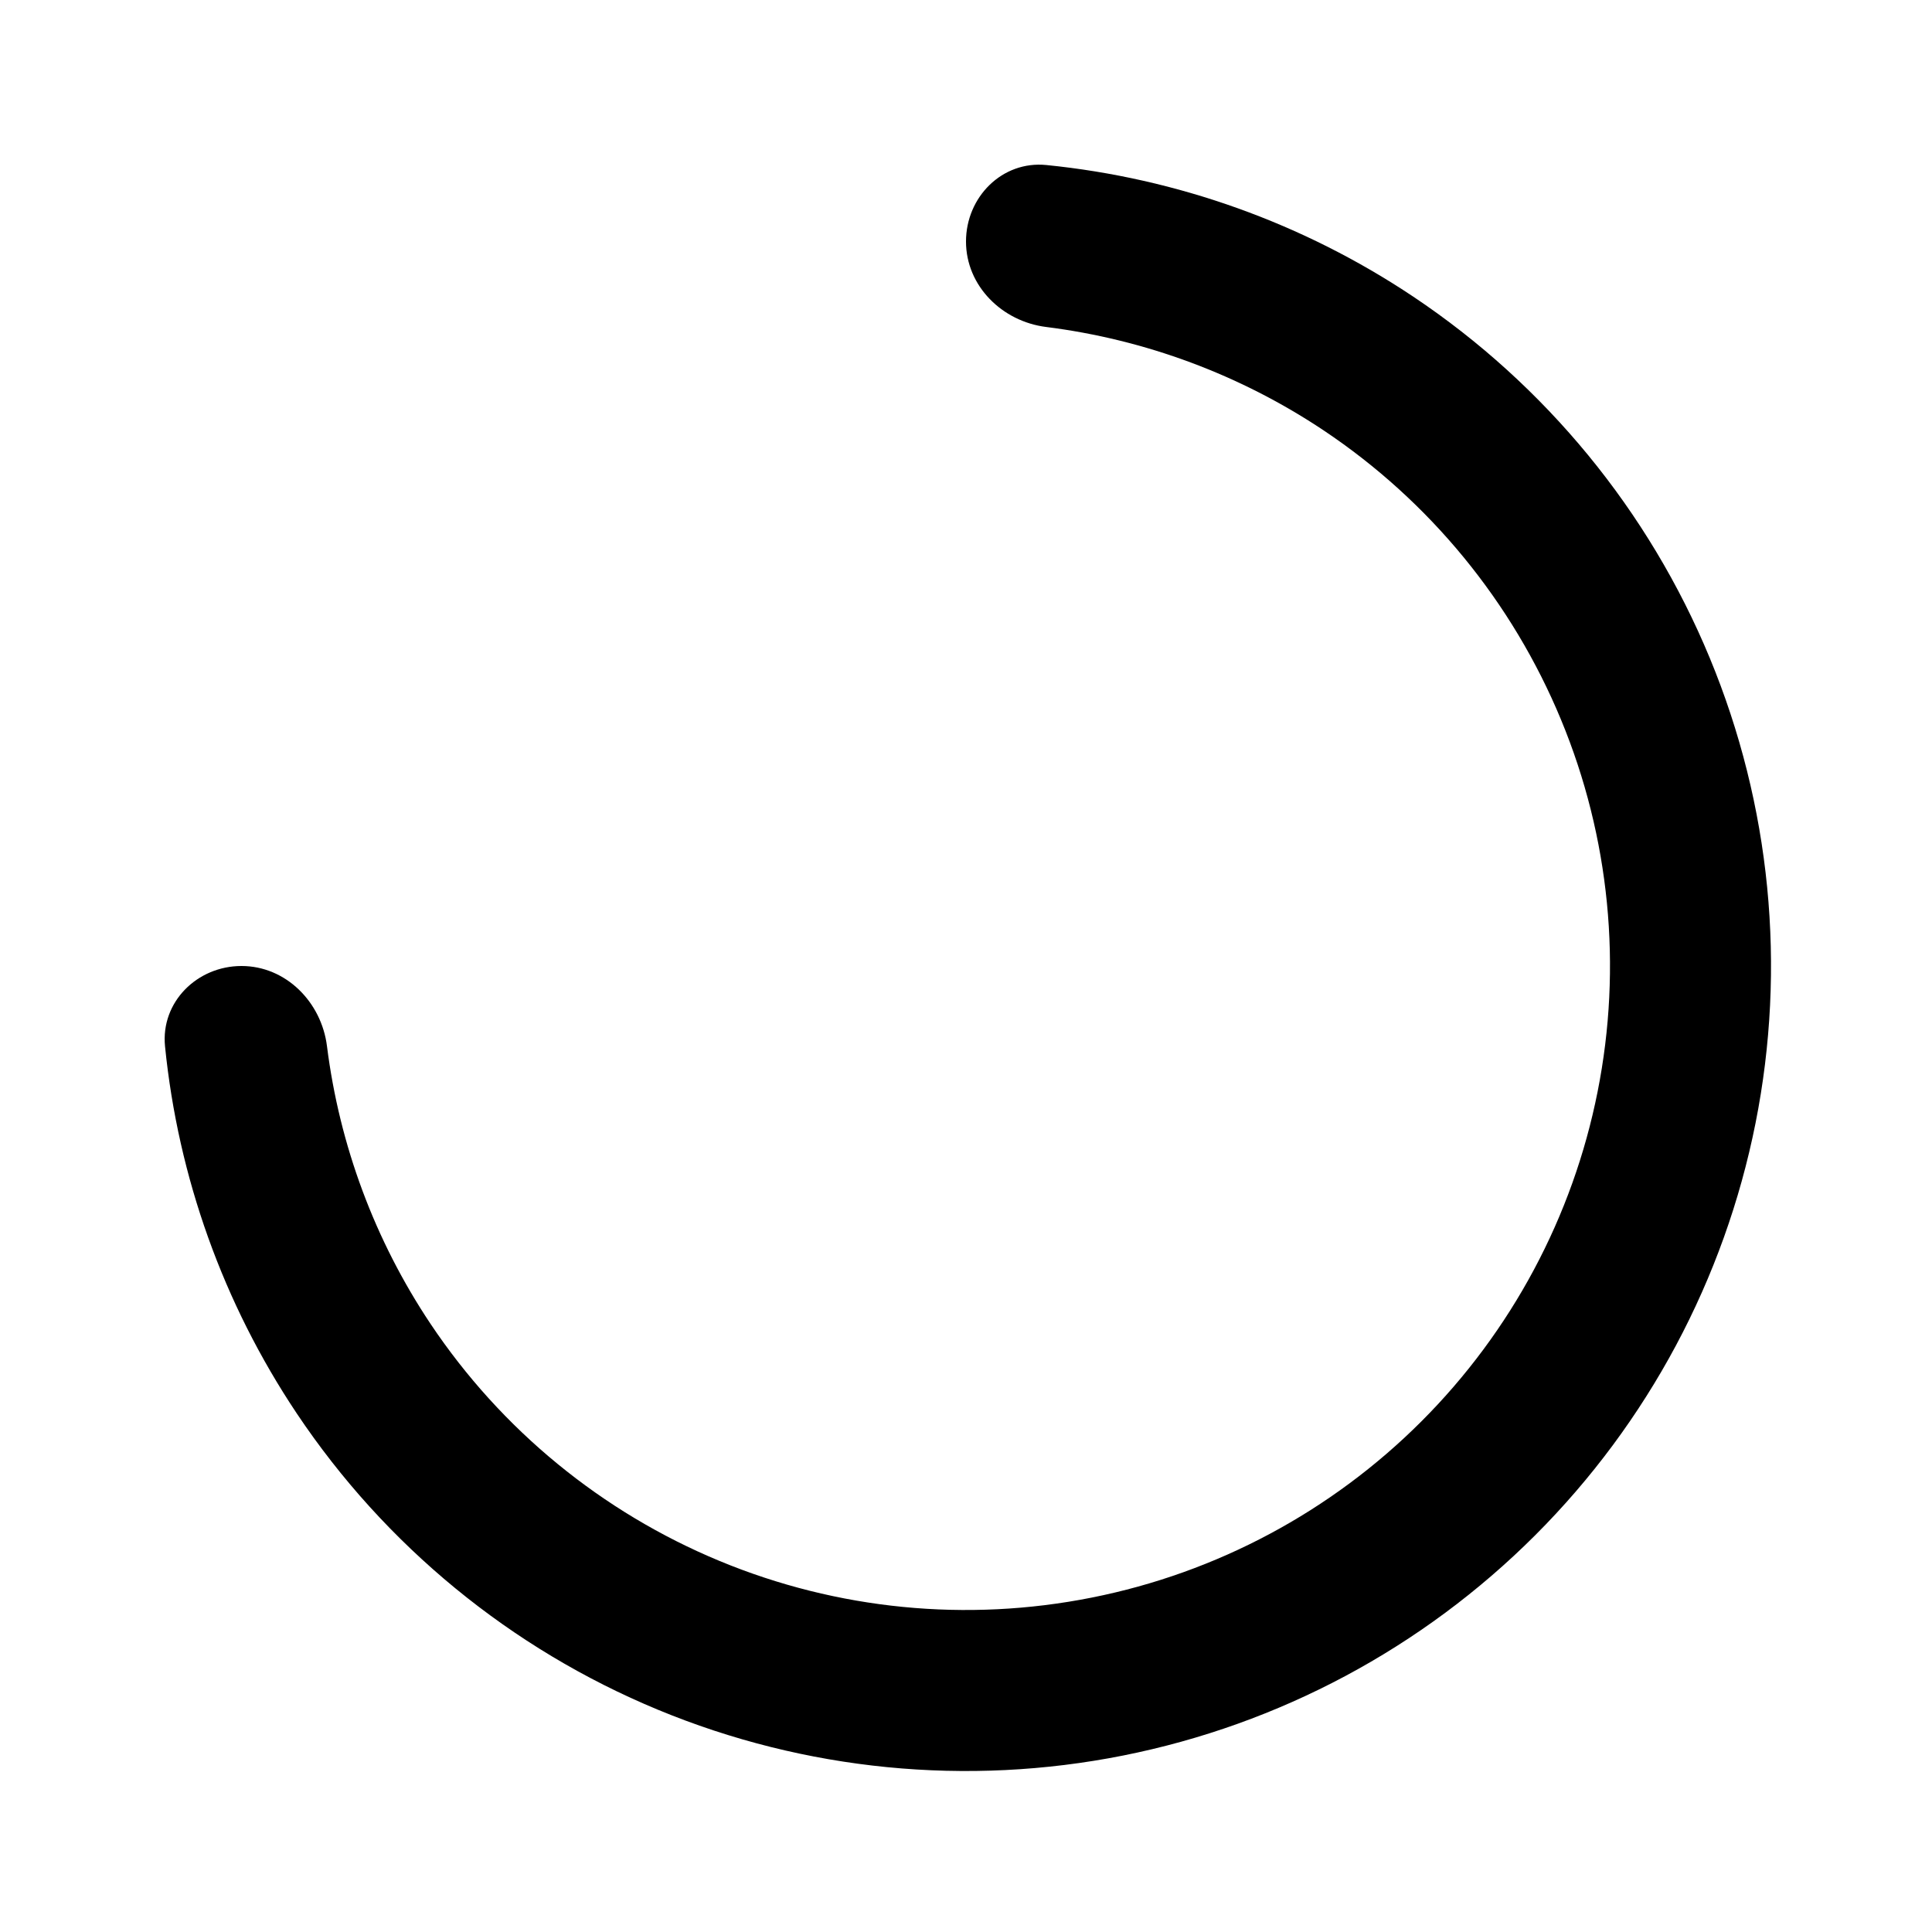
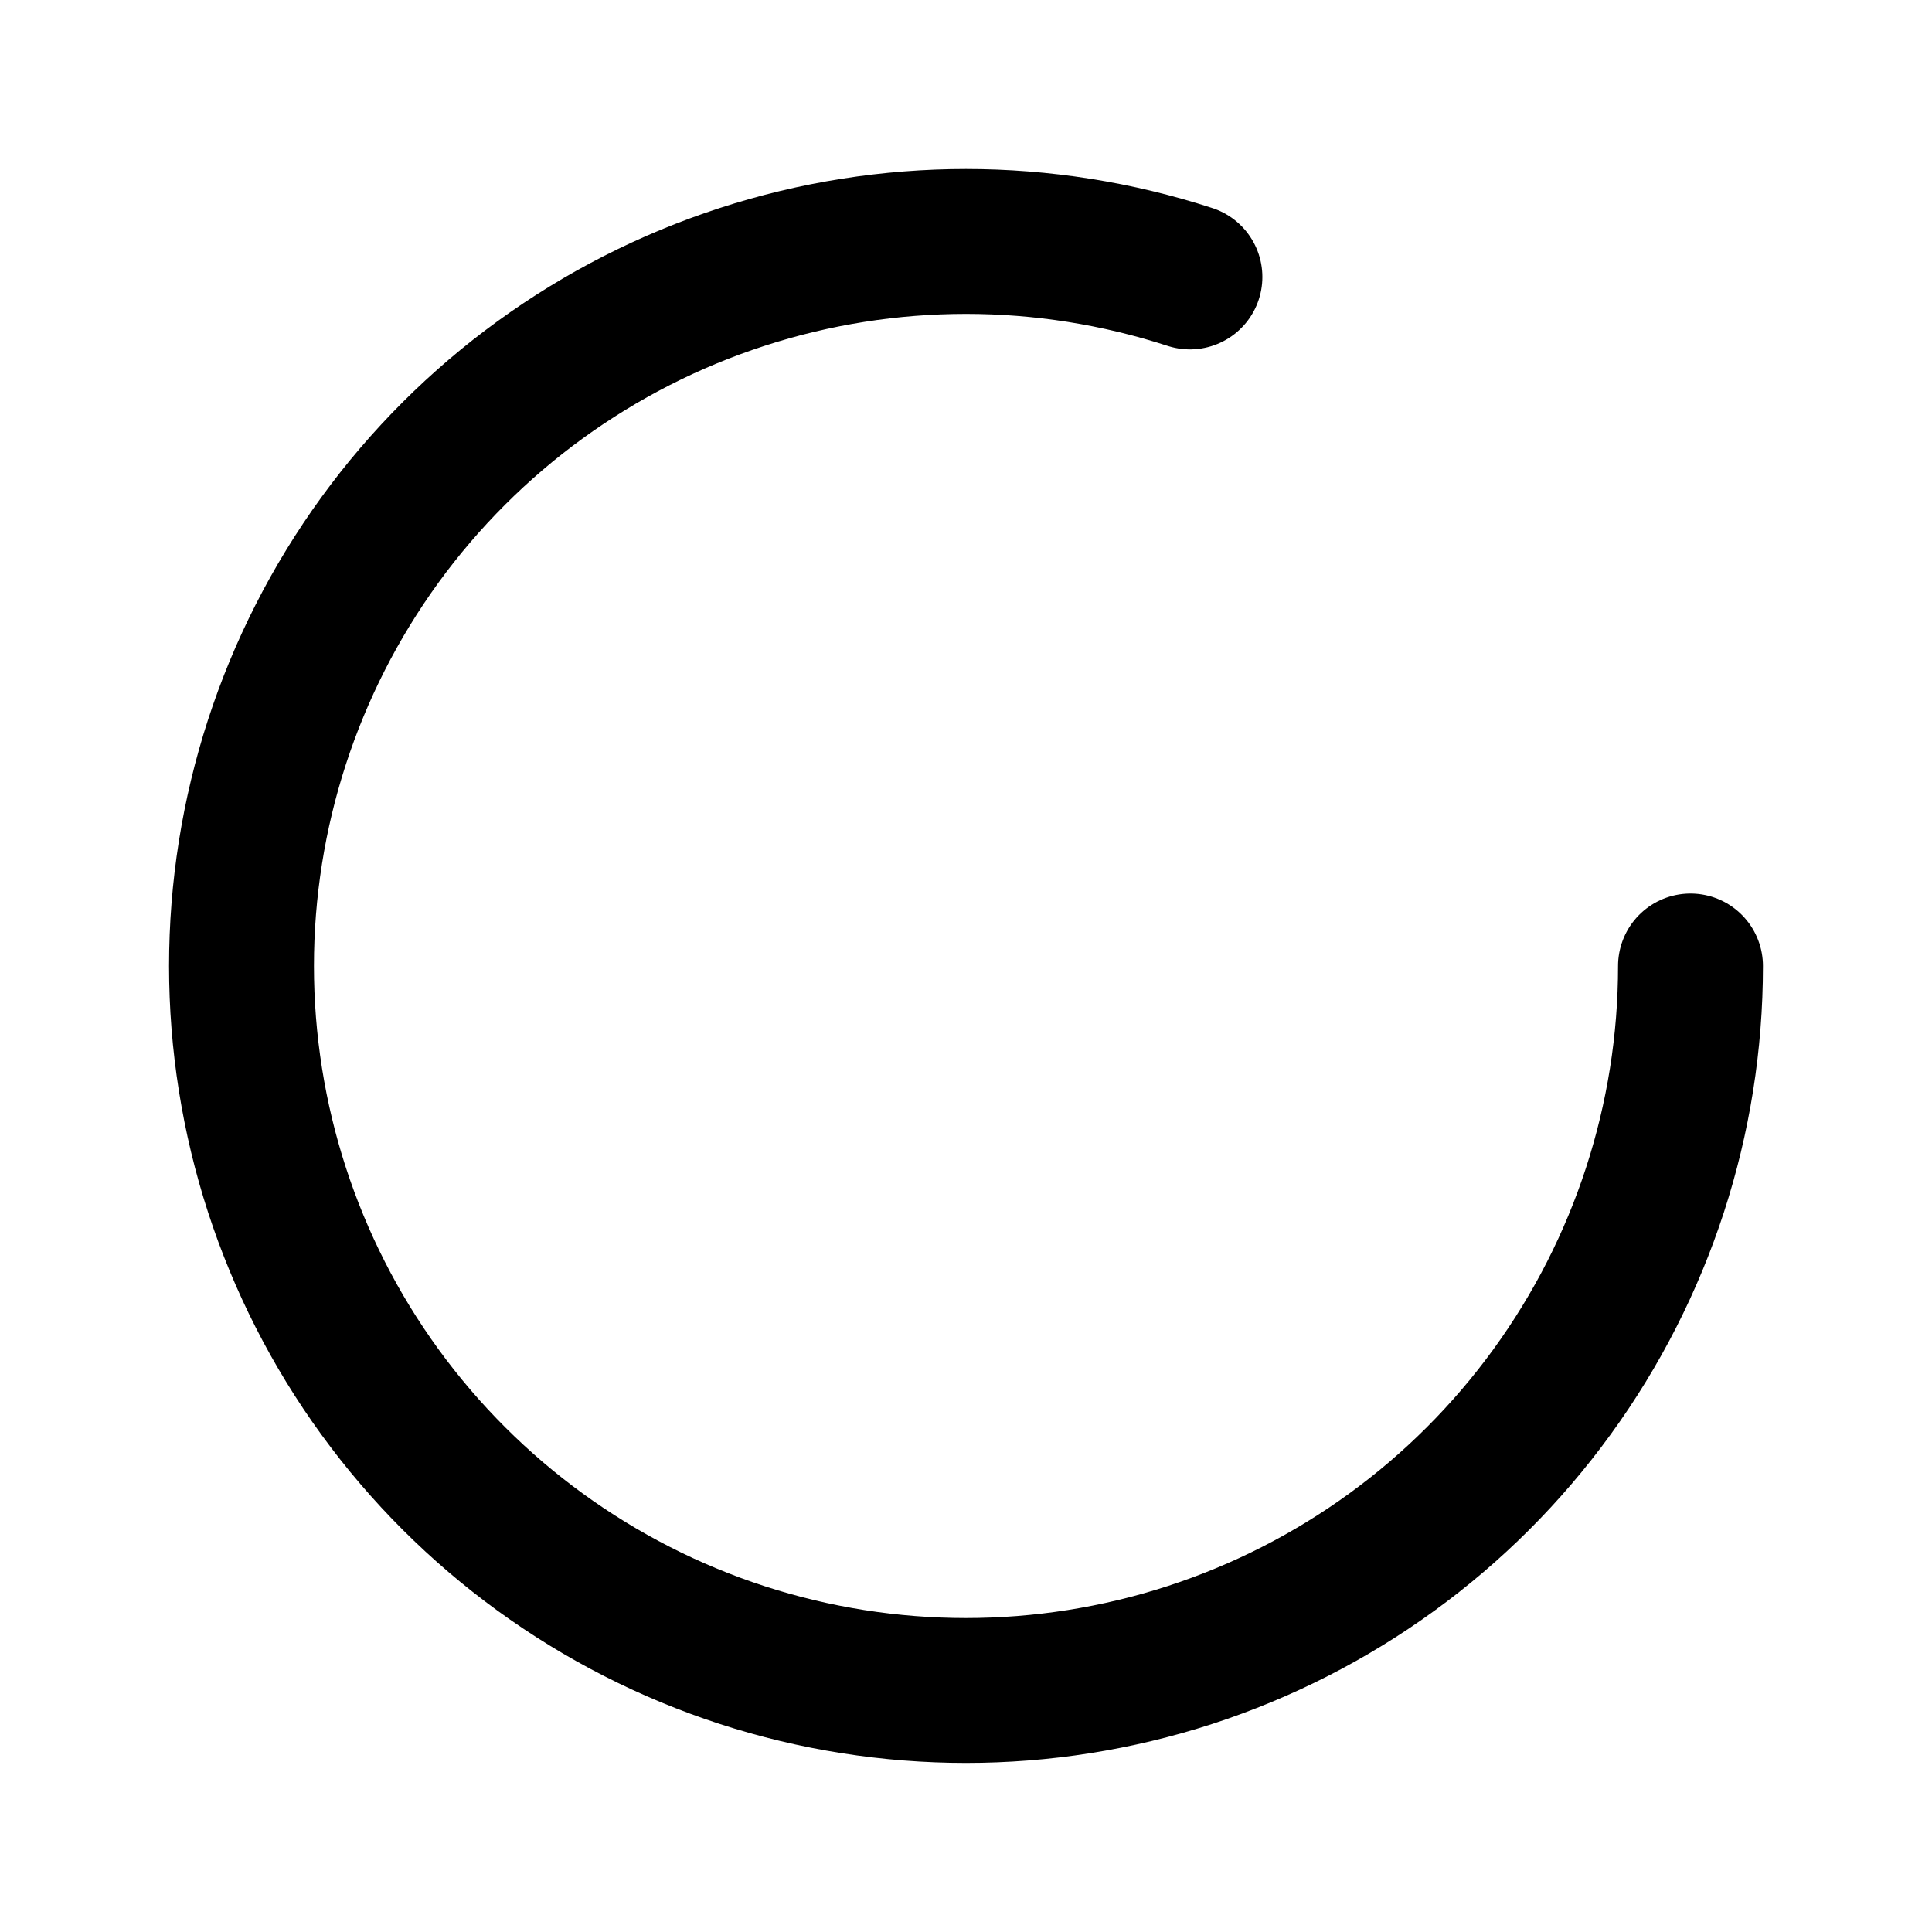
- <svg xmlns="http://www.w3.org/2000/svg" width="24" height="24" viewBox="0 0 24 24" fill="none">
-   <path d="M12 3C12 2.448 12.449 1.995 12.998 2.05C14.623 2.213 16.189 2.772 17.556 3.685C19.2 4.784 20.482 6.346 21.239 8.173C21.996 10 22.194 12.011 21.808 13.951C21.422 15.891 20.47 17.672 19.071 19.071C17.672 20.47 15.891 21.422 13.951 21.808C12.011 22.194 10 21.996 8.173 21.239C6.346 20.482 4.784 19.2 3.685 17.556C2.772 16.189 2.213 14.623 2.05 12.998C1.995 12.449 2.448 12 3 12C3.552 12 3.994 12.449 4.062 12.997C4.217 14.226 4.655 15.407 5.348 16.445C6.227 17.76 7.477 18.785 8.939 19.391C10.4 19.997 12.009 20.155 13.561 19.846C15.113 19.538 16.538 18.776 17.657 17.657C18.776 16.538 19.538 15.113 19.846 13.561C20.155 12.009 19.997 10.4 19.391 8.939C18.785 7.477 17.76 6.227 16.445 5.348C15.407 4.655 14.226 4.217 12.997 4.062C12.449 3.994 12 3.552 12 3Z" fill="currentColor" />
+ <svg xmlns="http://www.w3.org/2000/svg" width="24" height="24" viewBox="0 0 20 20" fill="none">
+   <path d="M17.5 10C17.5 11.584 16.998 13.127 16.067 14.408C15.136 15.69 13.824 16.643 12.317 17.133C10.811 17.622 9.188 17.622 7.682 17.133C6.176 16.643 4.863 15.689 3.932 14.408C3.001 13.127 2.5 11.583 2.5 10C2.5 8.416 3.001 6.873 3.932 5.591C4.863 4.31 6.176 3.356 7.682 2.867C9.189 2.377 10.811 2.377 12.318 2.867" stroke="currentColor" stroke-width="1.5" stroke-linecap="round" stroke-linejoin="round" />
</svg>
